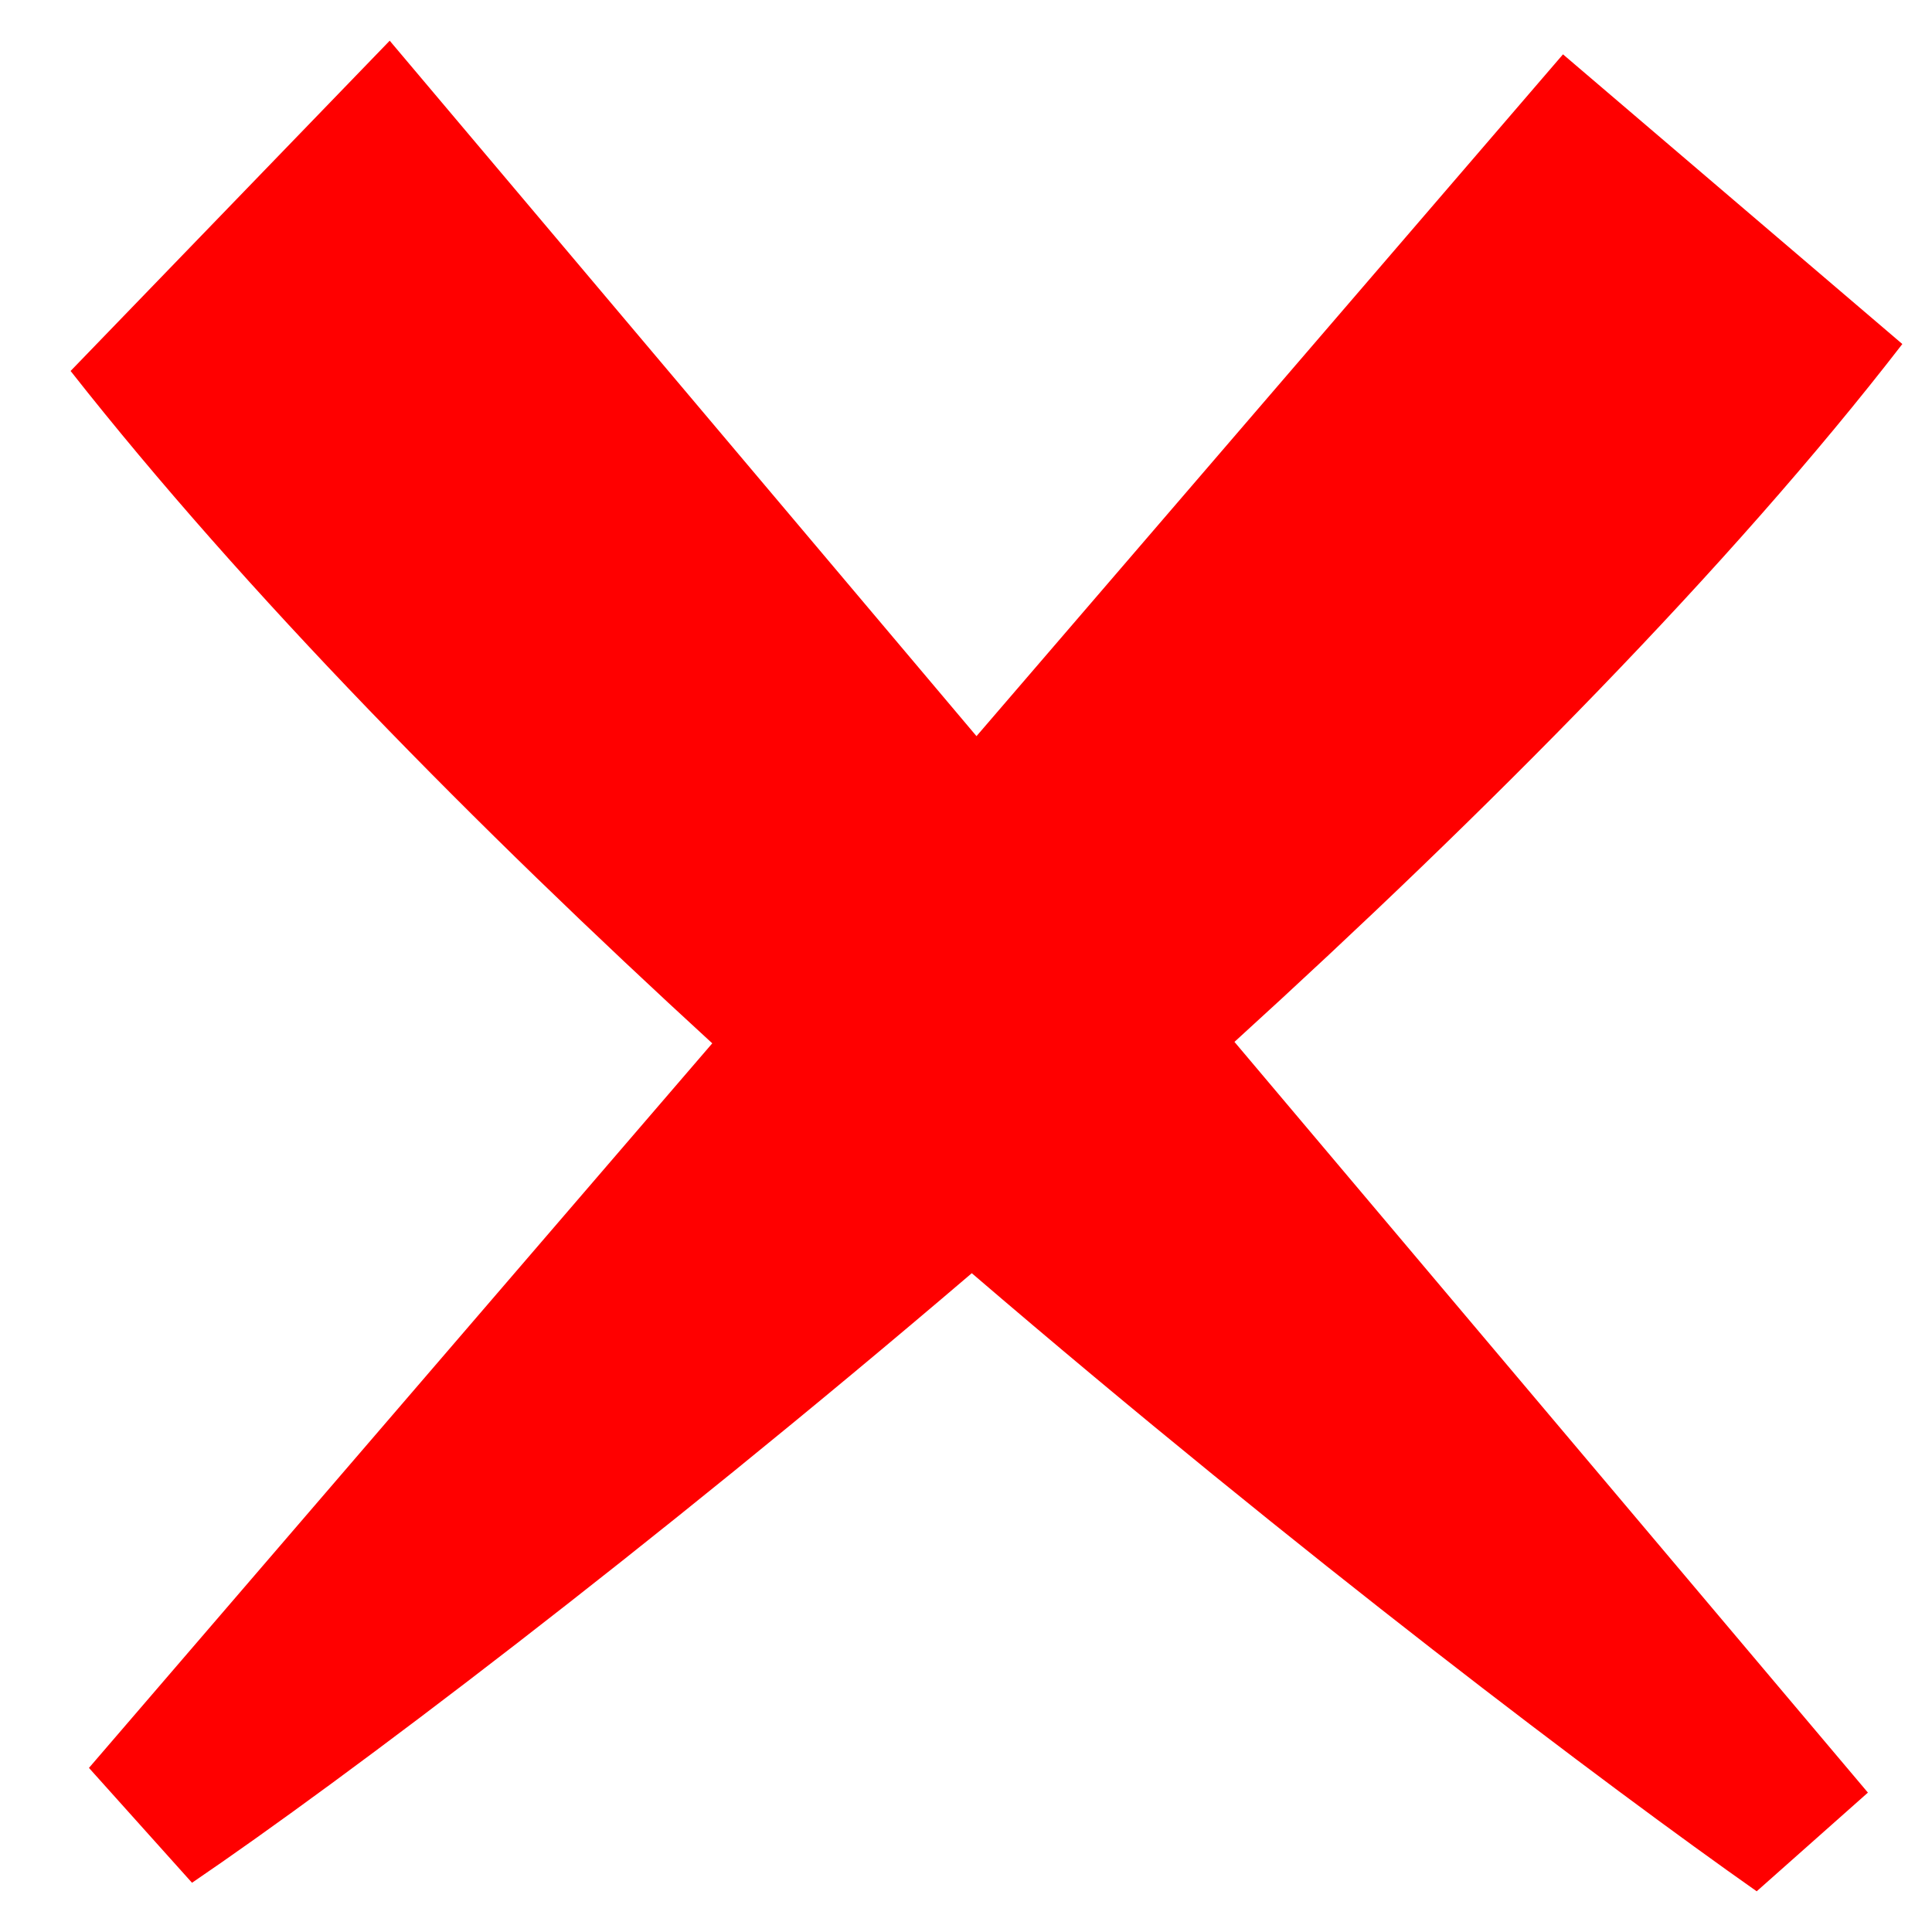
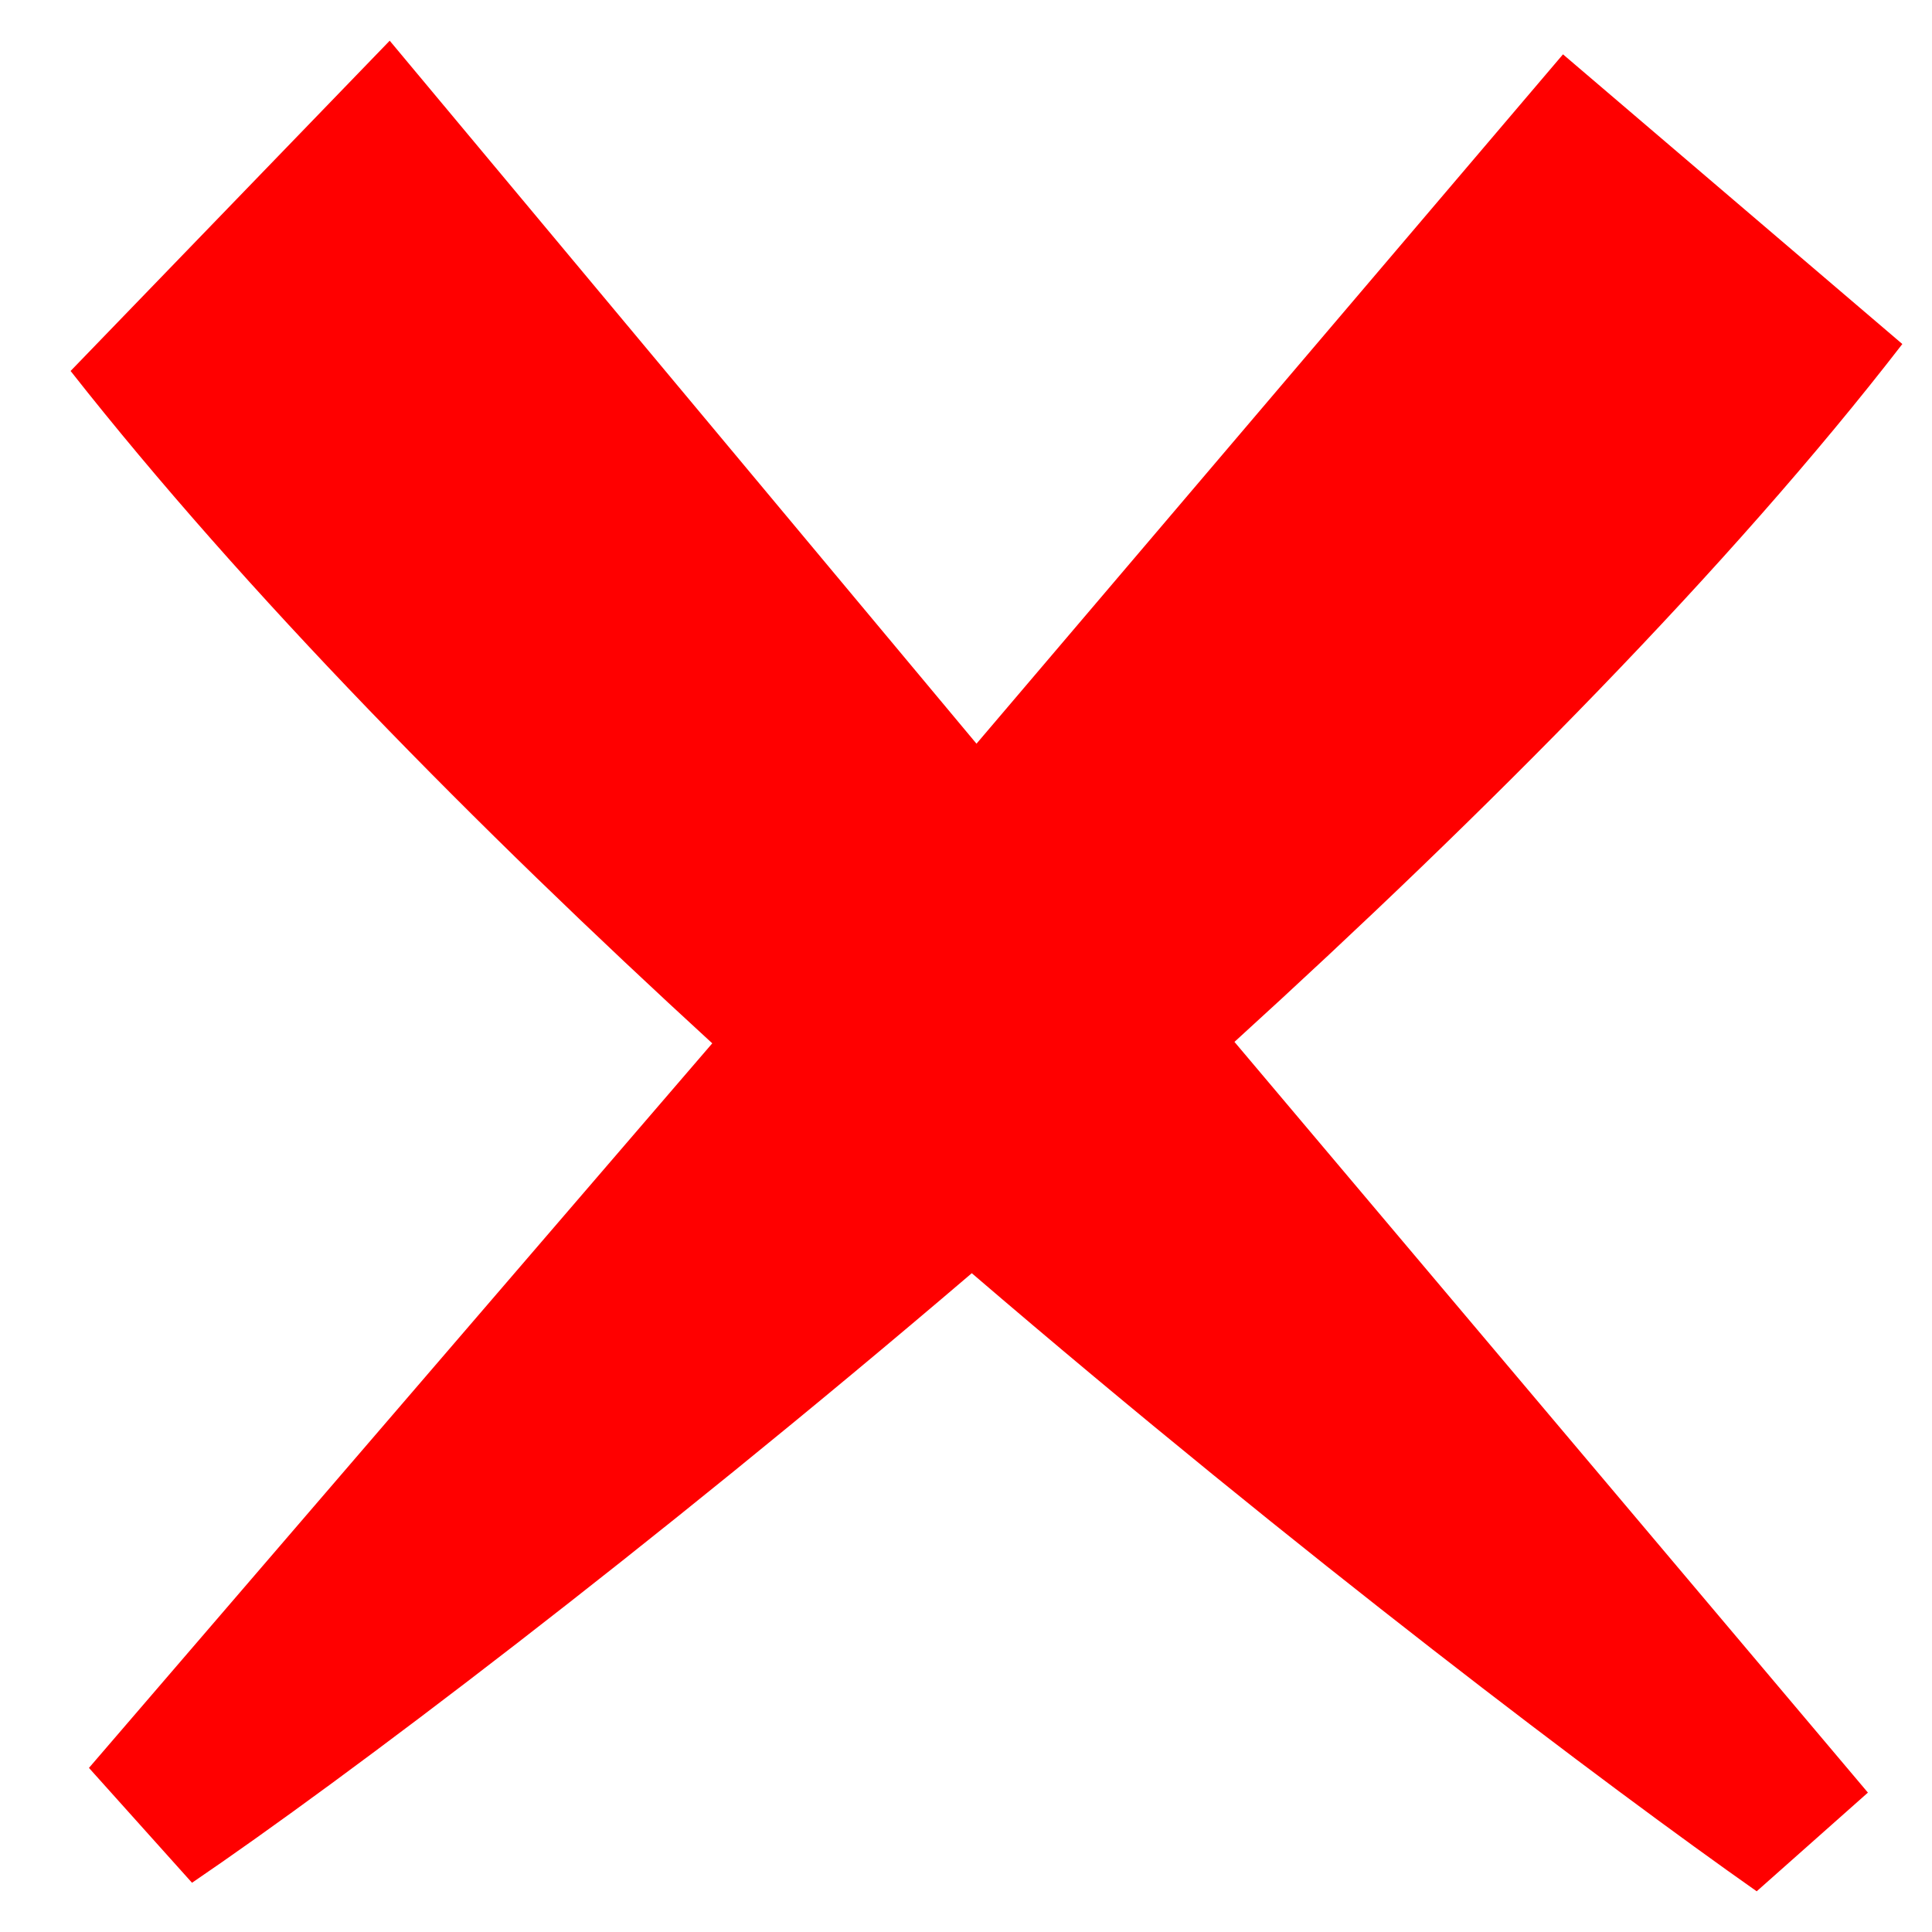
<svg xmlns="http://www.w3.org/2000/svg" version="1.1" x="0px" y="0px" width="512px" height="512px" viewBox="0 0 512 512" enable-background="new 0 0 512 512" xml:space="preserve" id="svg171450">
  <defs id="defs171455" />
-   <path id="x-mark-5-icon" d="M 504.139,91.171 414.209,14.402 258.781,195.086 103.276,10.787 18.708,98.311 C 65.164,157.342 126.143,219.099 188.755,276.493 L 23.574,468.512 50.884,498.951 C 91.098,471.632 171.645,410.741 257.533,337.412 345.056,412.487 426.442,473.722 465.542,501.212 L 495.015,475.059 327.145,276.11 C 394.008,215.255 458.444,150.33 504.139,91.171 z" style="fill:#ff0000;fill-opacity:1" />
+   <path id="x-mark-5-icon" d="M 504.139,91.171 414.209,14.402 258.781,197.086 103.276,10.787 18.708,98.311 C 65.164,157.342 126.143,219.099 188.755,276.493 L 23.574,468.512 50.884,498.951 C 91.098,471.632 171.645,410.741 257.533,337.412 345.056,412.487 426.442,473.722 465.542,501.212 L 495.015,475.059 327.145,276.11 C 394.008,215.255 458.444,150.33 504.139,91.171 Z" style="fill:#ff0000;fill-opacity:1" />
</svg>
